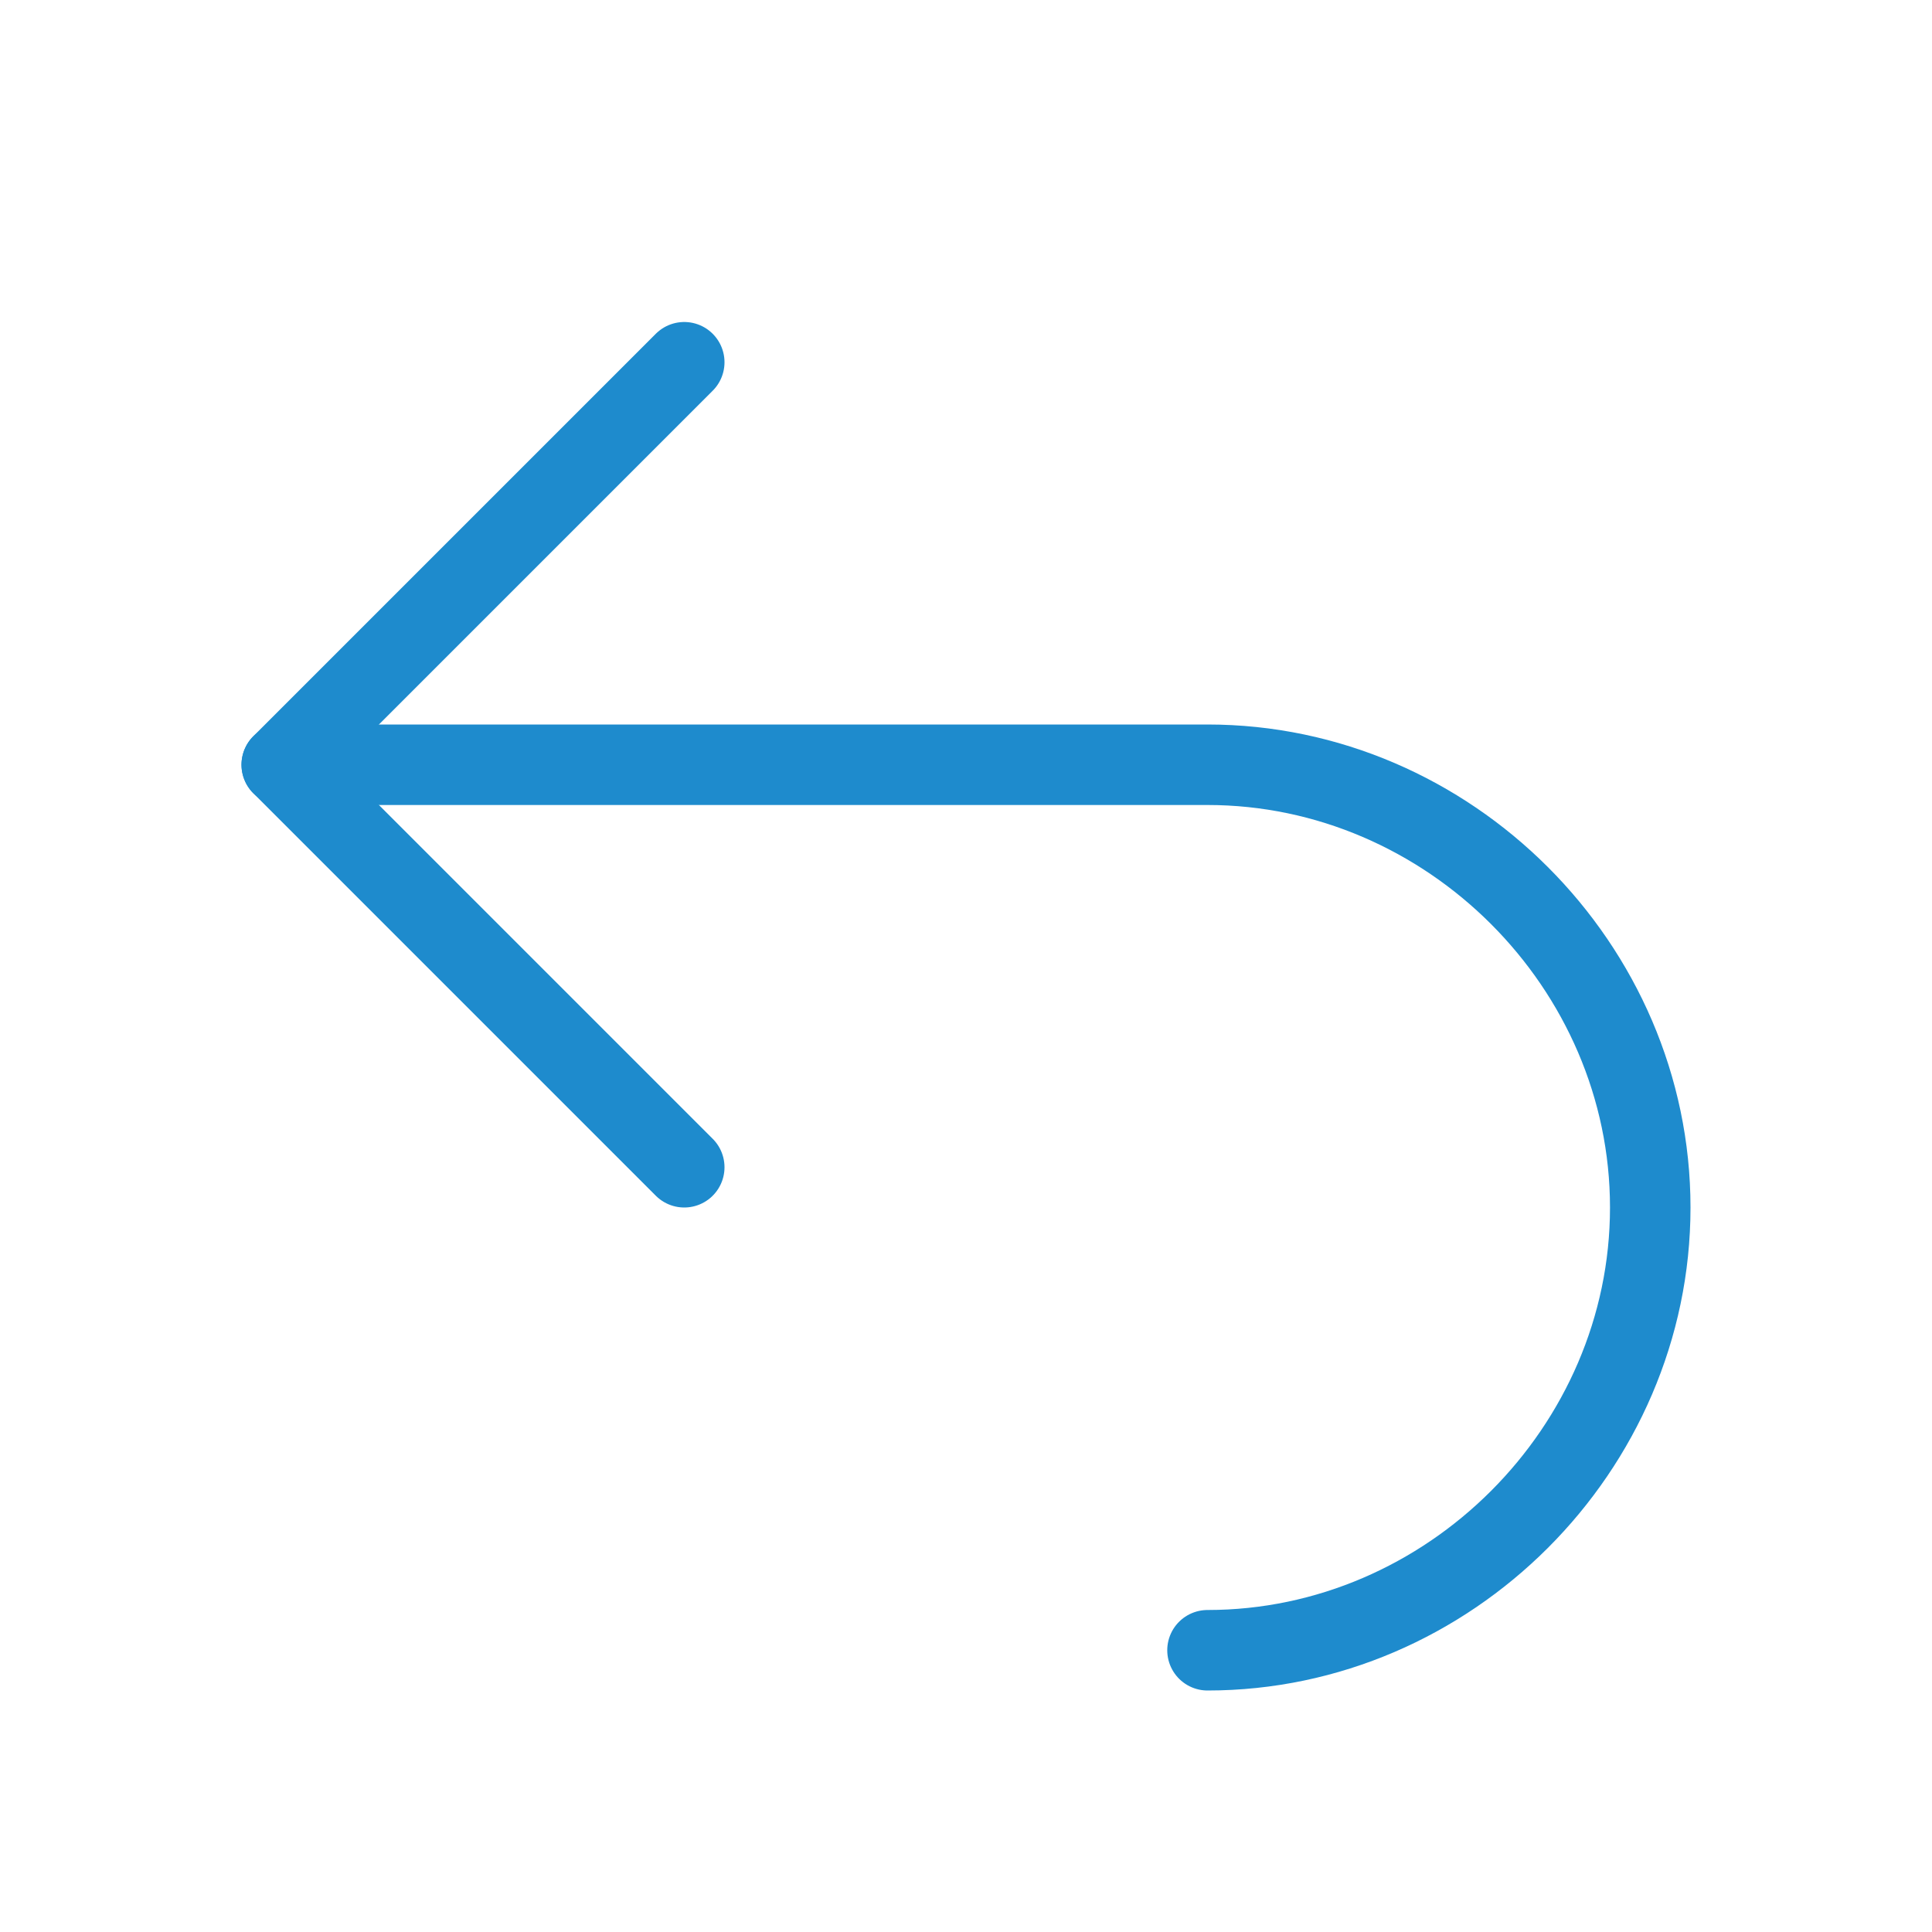
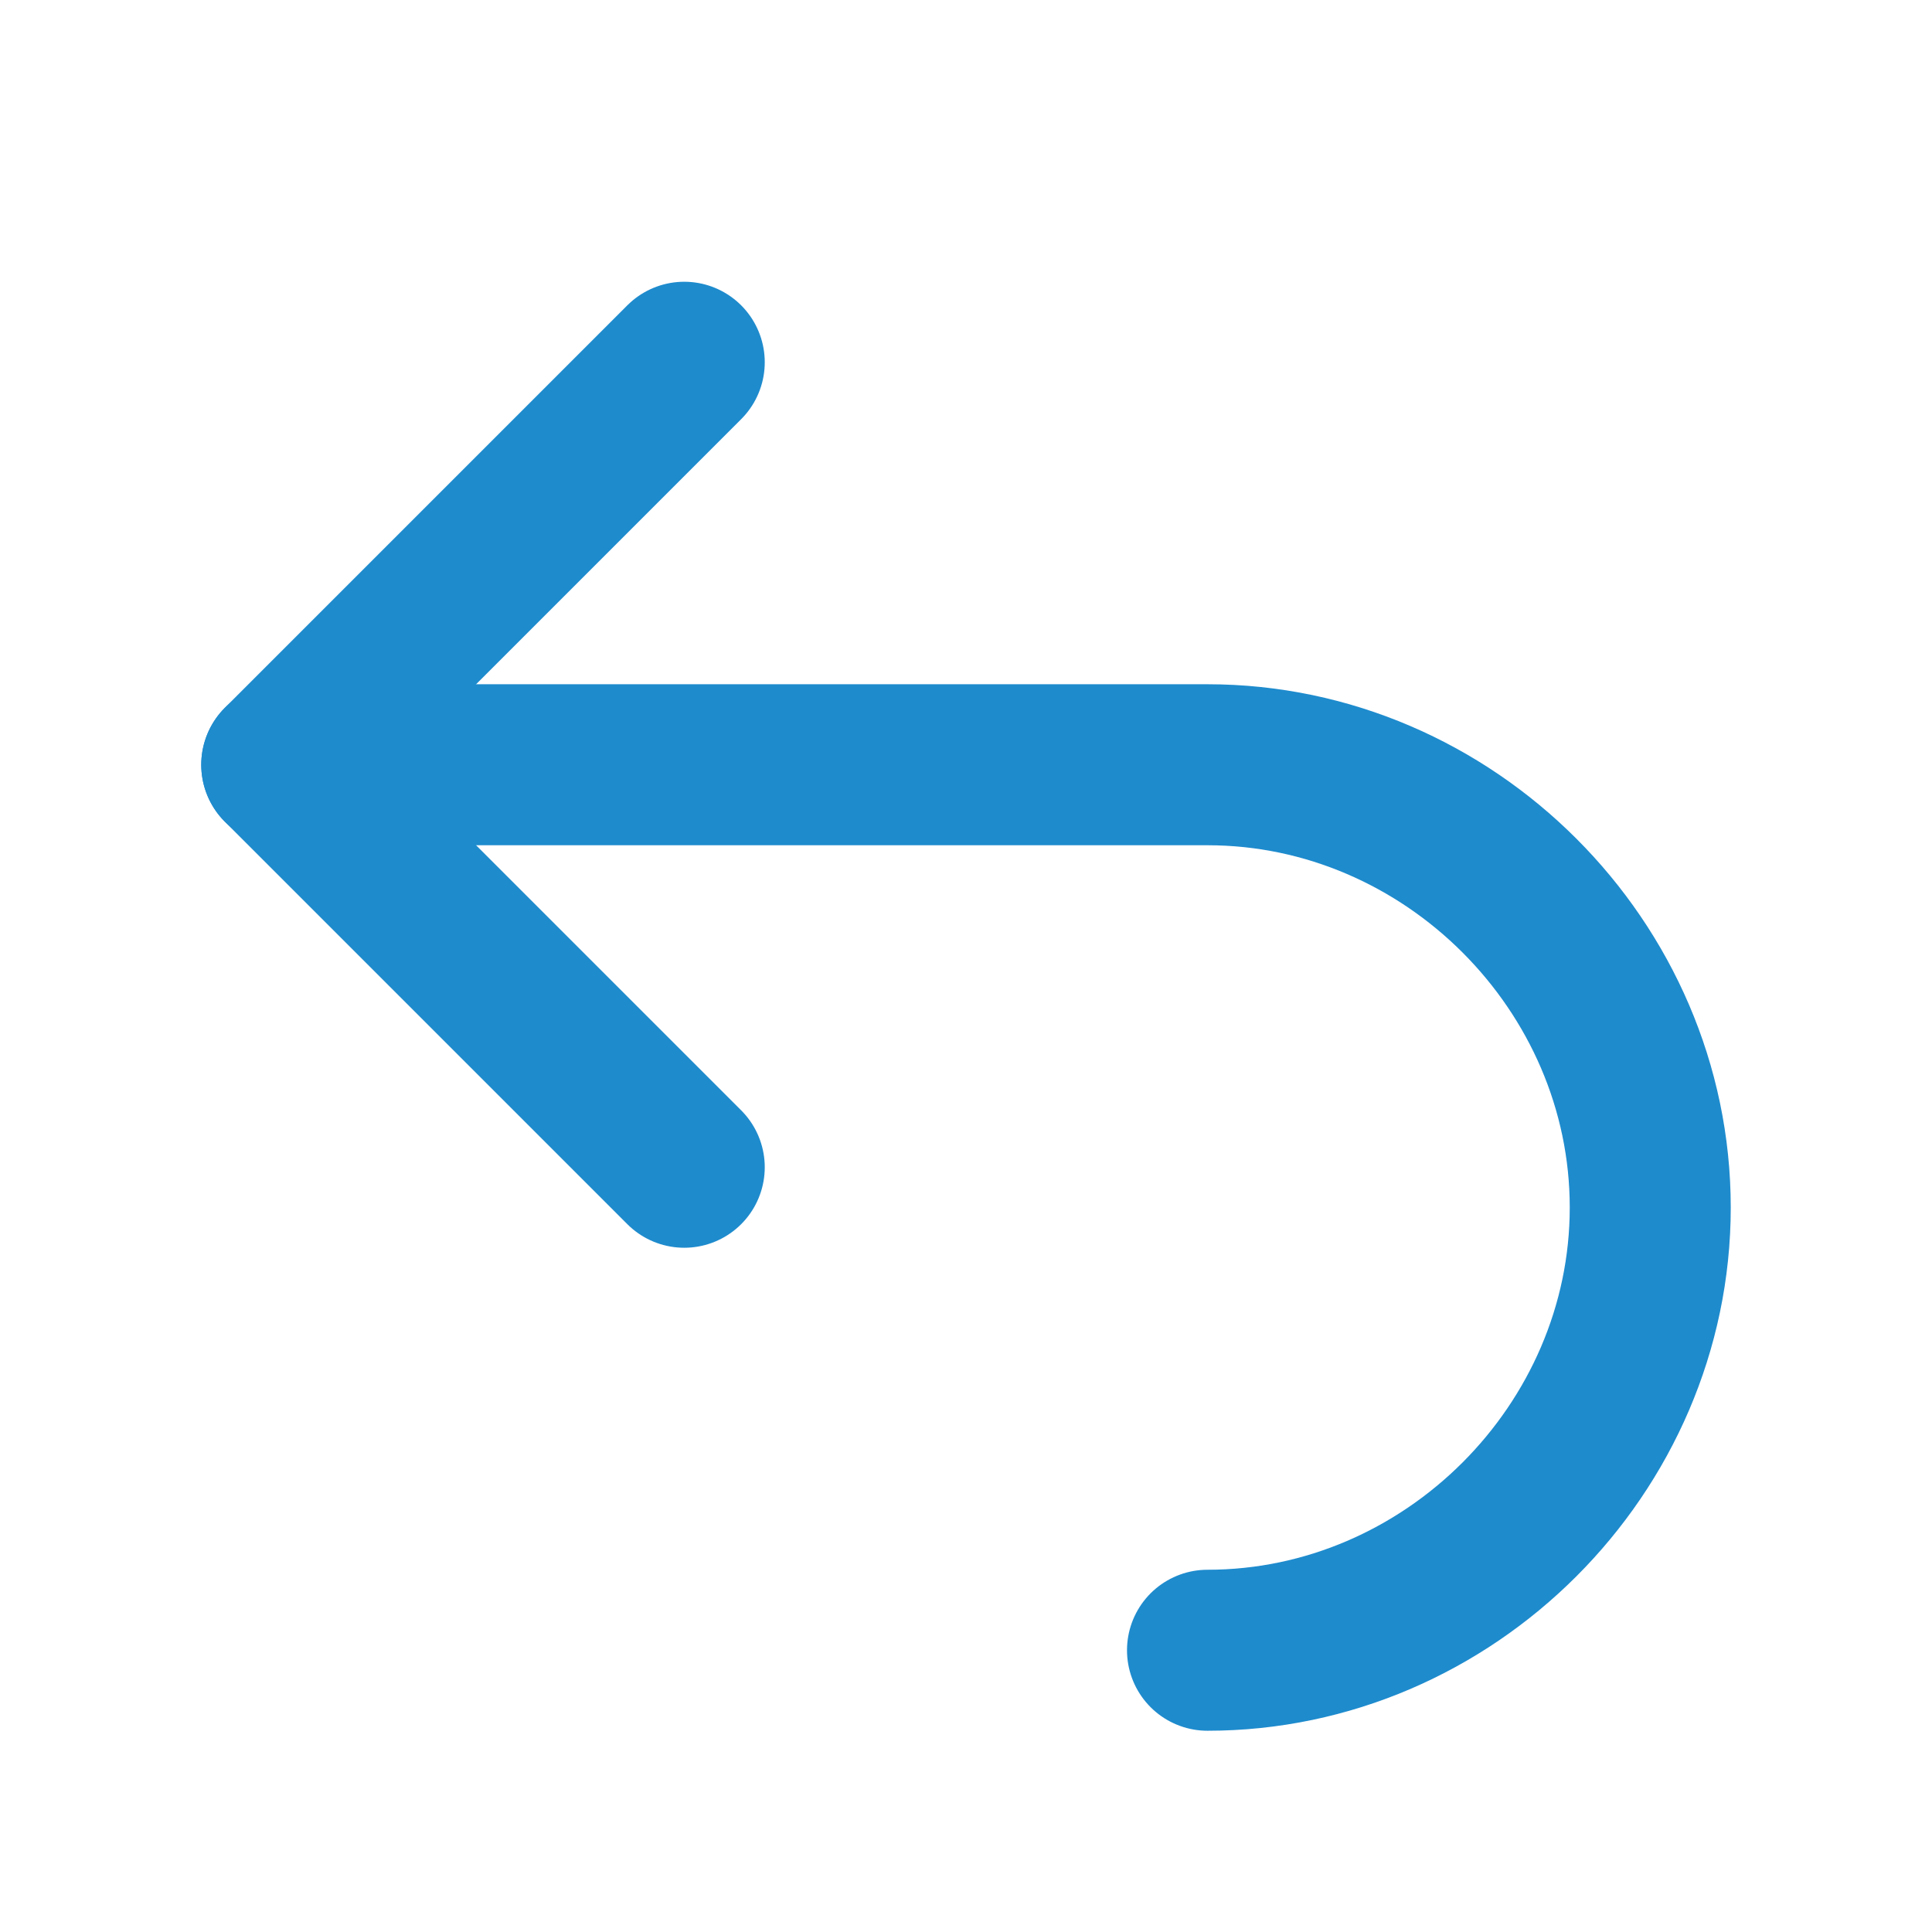
<svg xmlns="http://www.w3.org/2000/svg" viewBox="0 0 24 24">
-   <g id="symbol" class="icn icn--highlight-color-line" fill="none" stroke="#1e8bcd" stroke-linecap="round" stroke-linejoin="round">
+   <g id="symbol" class="icn icn--highlight-color-line" fill="none" stroke="#1e8bcd" stroke-linecap="round" stroke-linejoin="round" stroke-width="2">
    <path d="m 8.5,14.5 -5,-5 5,-5" />
    <path d="M 3.5,9.5 H 15 c 3,0 5.5,2.5 5.5,5.5 0,3 -2.5,5.5 -5.5,5.5" />
  </g>
</svg>
